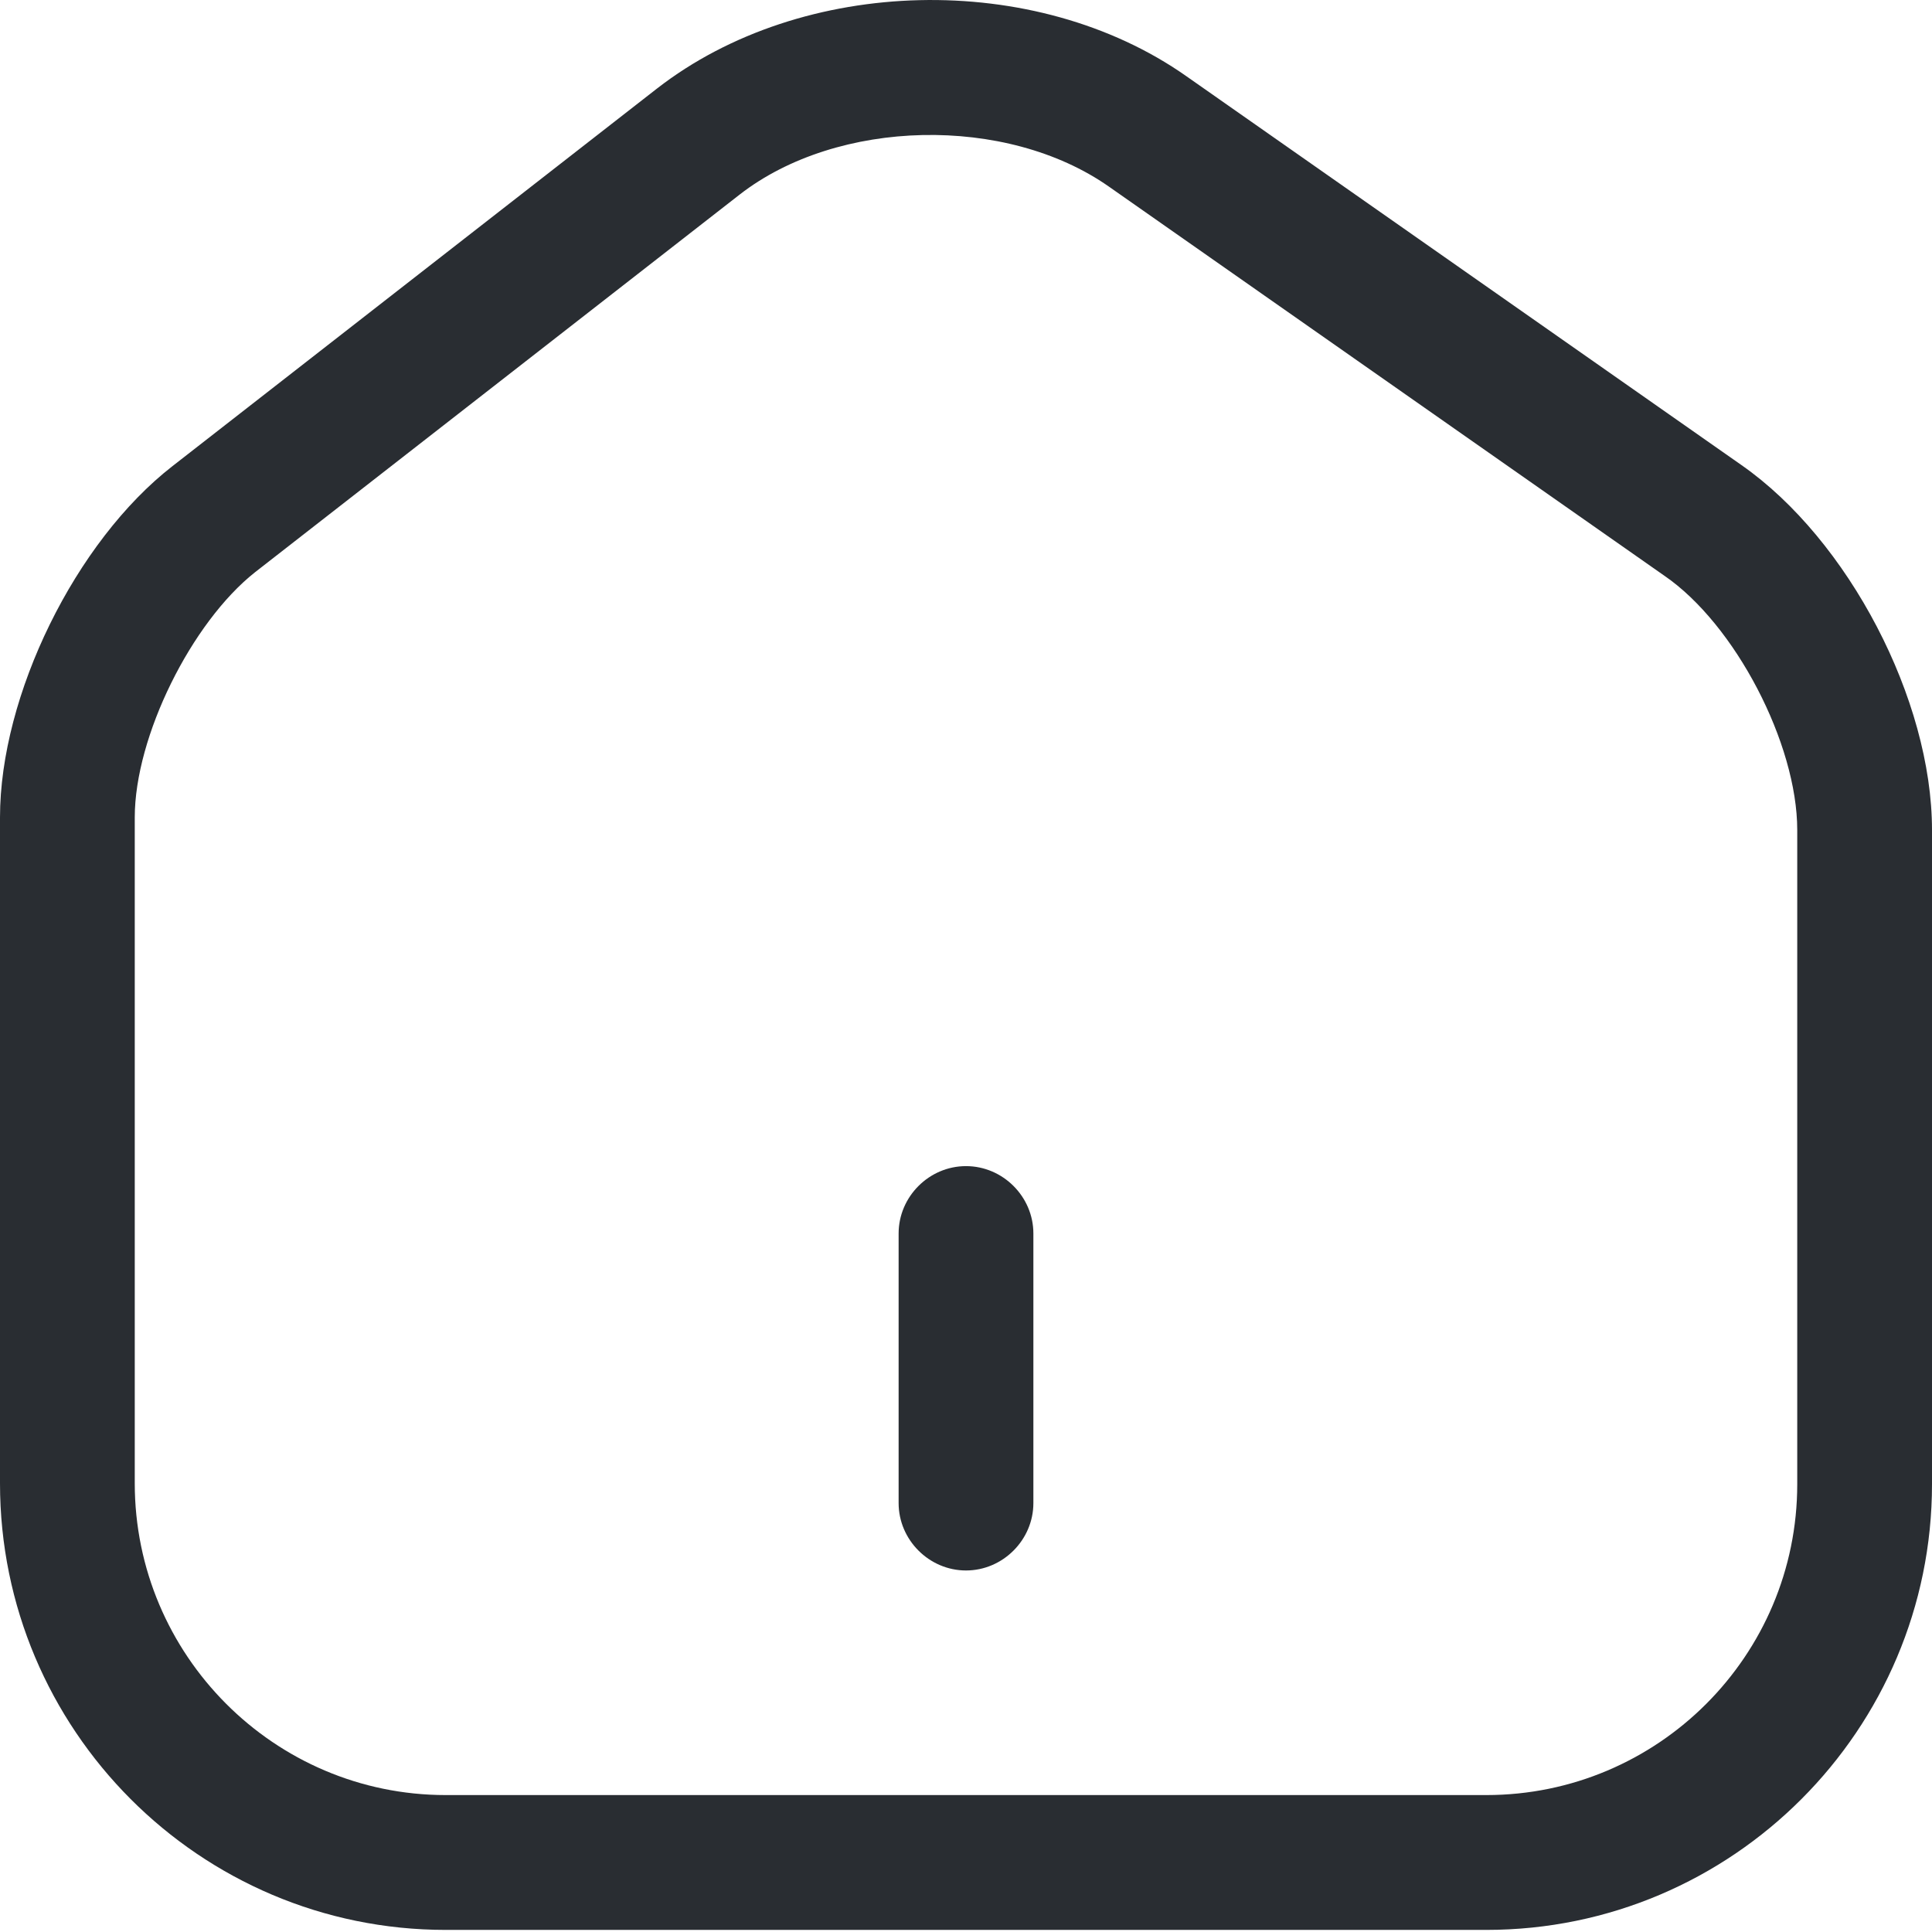
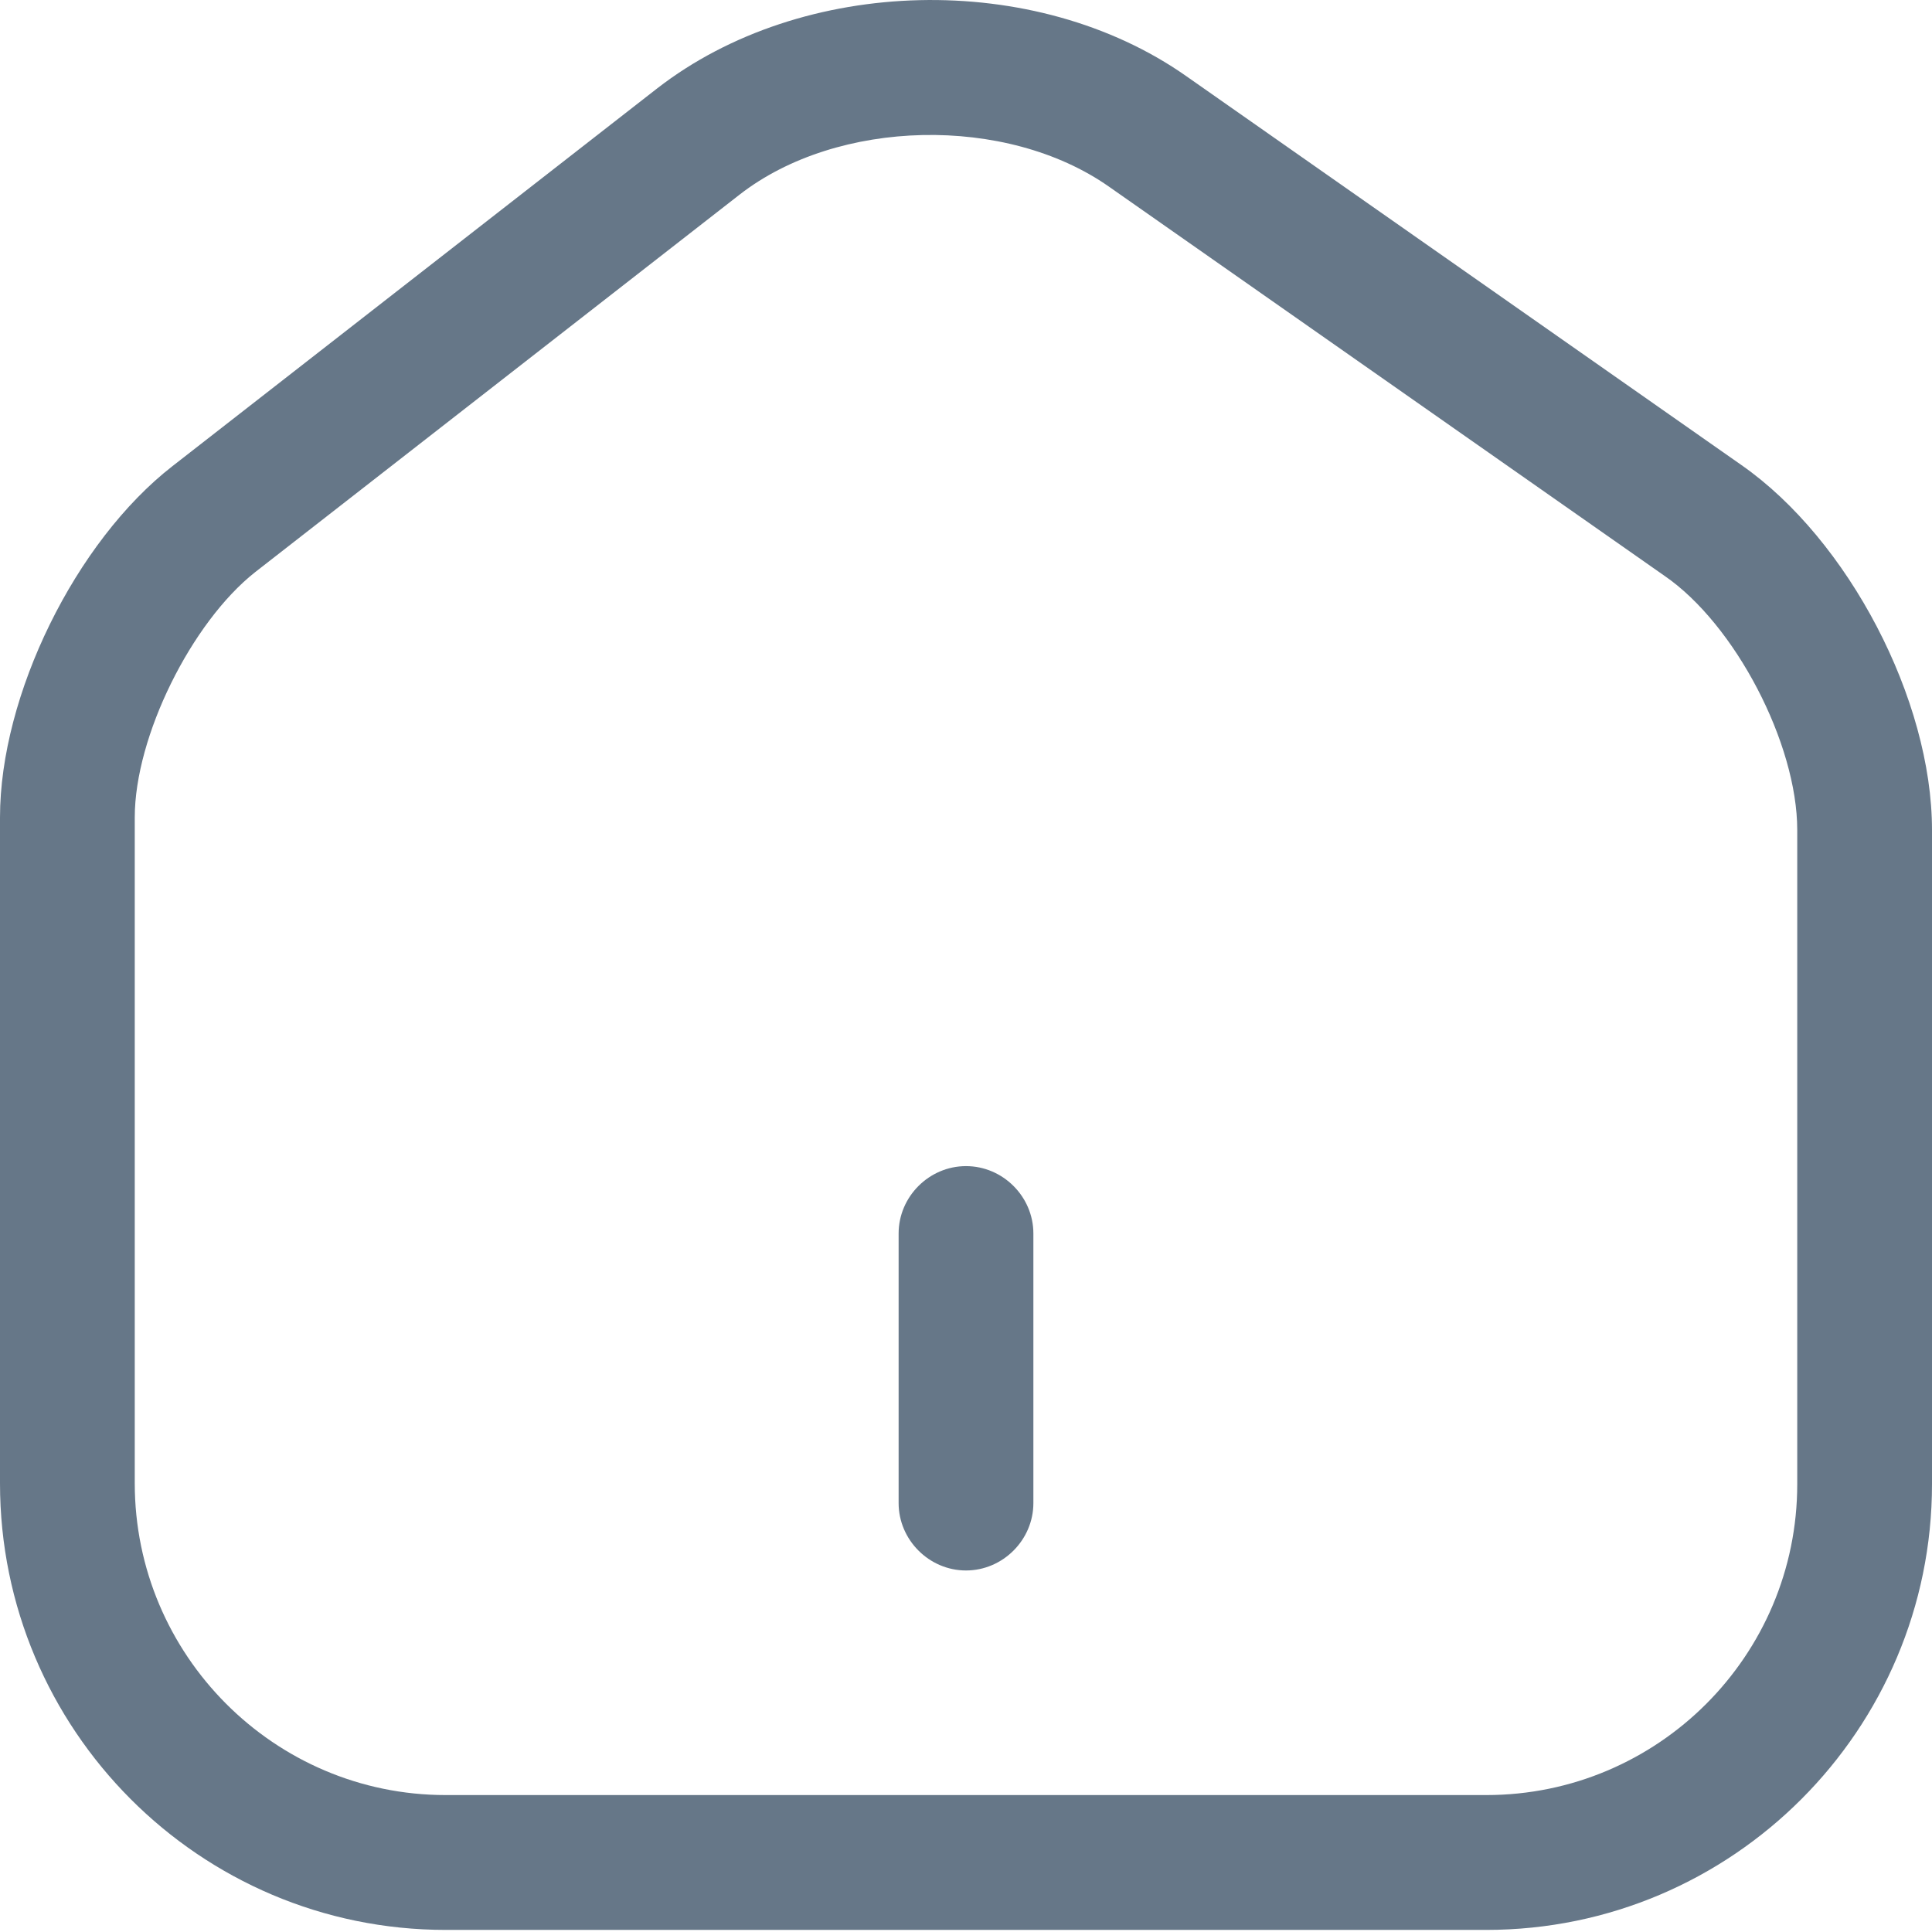
<svg xmlns="http://www.w3.org/2000/svg" width="100%" height="100%" viewBox="0 0 24 24" fill="none">
-   <path d="M18.463 23.974H5.537C2.478 23.974 0 21.485 0 18.426V10.154C0 8.636 0.938 6.727 2.143 5.79L8.16 1.101C9.968 -0.305 12.86 -0.372 14.735 0.945L21.634 5.778C22.962 6.705 24 8.692 24 10.311V18.437C24 21.485 21.522 23.974 18.463 23.974ZM9.187 2.418L3.17 7.107C2.378 7.732 1.674 9.15 1.674 10.154V18.426C1.674 20.558 3.405 22.299 5.537 22.299H18.463C20.595 22.299 22.326 20.569 22.326 18.437V10.311C22.326 9.239 21.555 7.754 20.674 7.151L13.775 2.318C12.502 1.425 10.404 1.47 9.187 2.418Z" fill="#292D32" />
-   <path d="M12 19.509C11.542 19.509 11.163 19.129 11.163 18.672V15.323C11.163 14.865 11.542 14.486 12 14.486C12.458 14.486 12.837 14.865 12.837 15.323V18.672C12.837 19.129 12.458 19.509 12 19.509Z" fill="#292D32" />
+   <path d="M18.463 23.974H5.537C2.478 23.974 0 21.485 0 18.426V10.154C0 8.636 0.938 6.727 2.143 5.79L8.16 1.101C9.968 -0.305 12.86 -0.372 14.735 0.945L21.634 5.778C22.962 6.705 24 8.692 24 10.311V18.437C24 21.485 21.522 23.974 18.463 23.974ZM9.187 2.418L3.17 7.107C2.378 7.732 1.674 9.15 1.674 10.154V18.426C1.674 20.558 3.405 22.299 5.537 22.299H18.463C20.595 22.299 22.326 20.569 22.326 18.437V10.311C22.326 9.239 21.555 7.754 20.674 7.151L13.775 2.318C12.502 1.425 10.404 1.47 9.187 2.418Z" fill="#667788" />
+   <path d="M12 19.509C11.542 19.509 11.163 19.129 11.163 18.672V15.323C11.163 14.865 11.542 14.486 12 14.486C12.458 14.486 12.837 14.865 12.837 15.323V18.672C12.837 19.129 12.458 19.509 12 19.509Z" fill="#667788" />
</svg>
